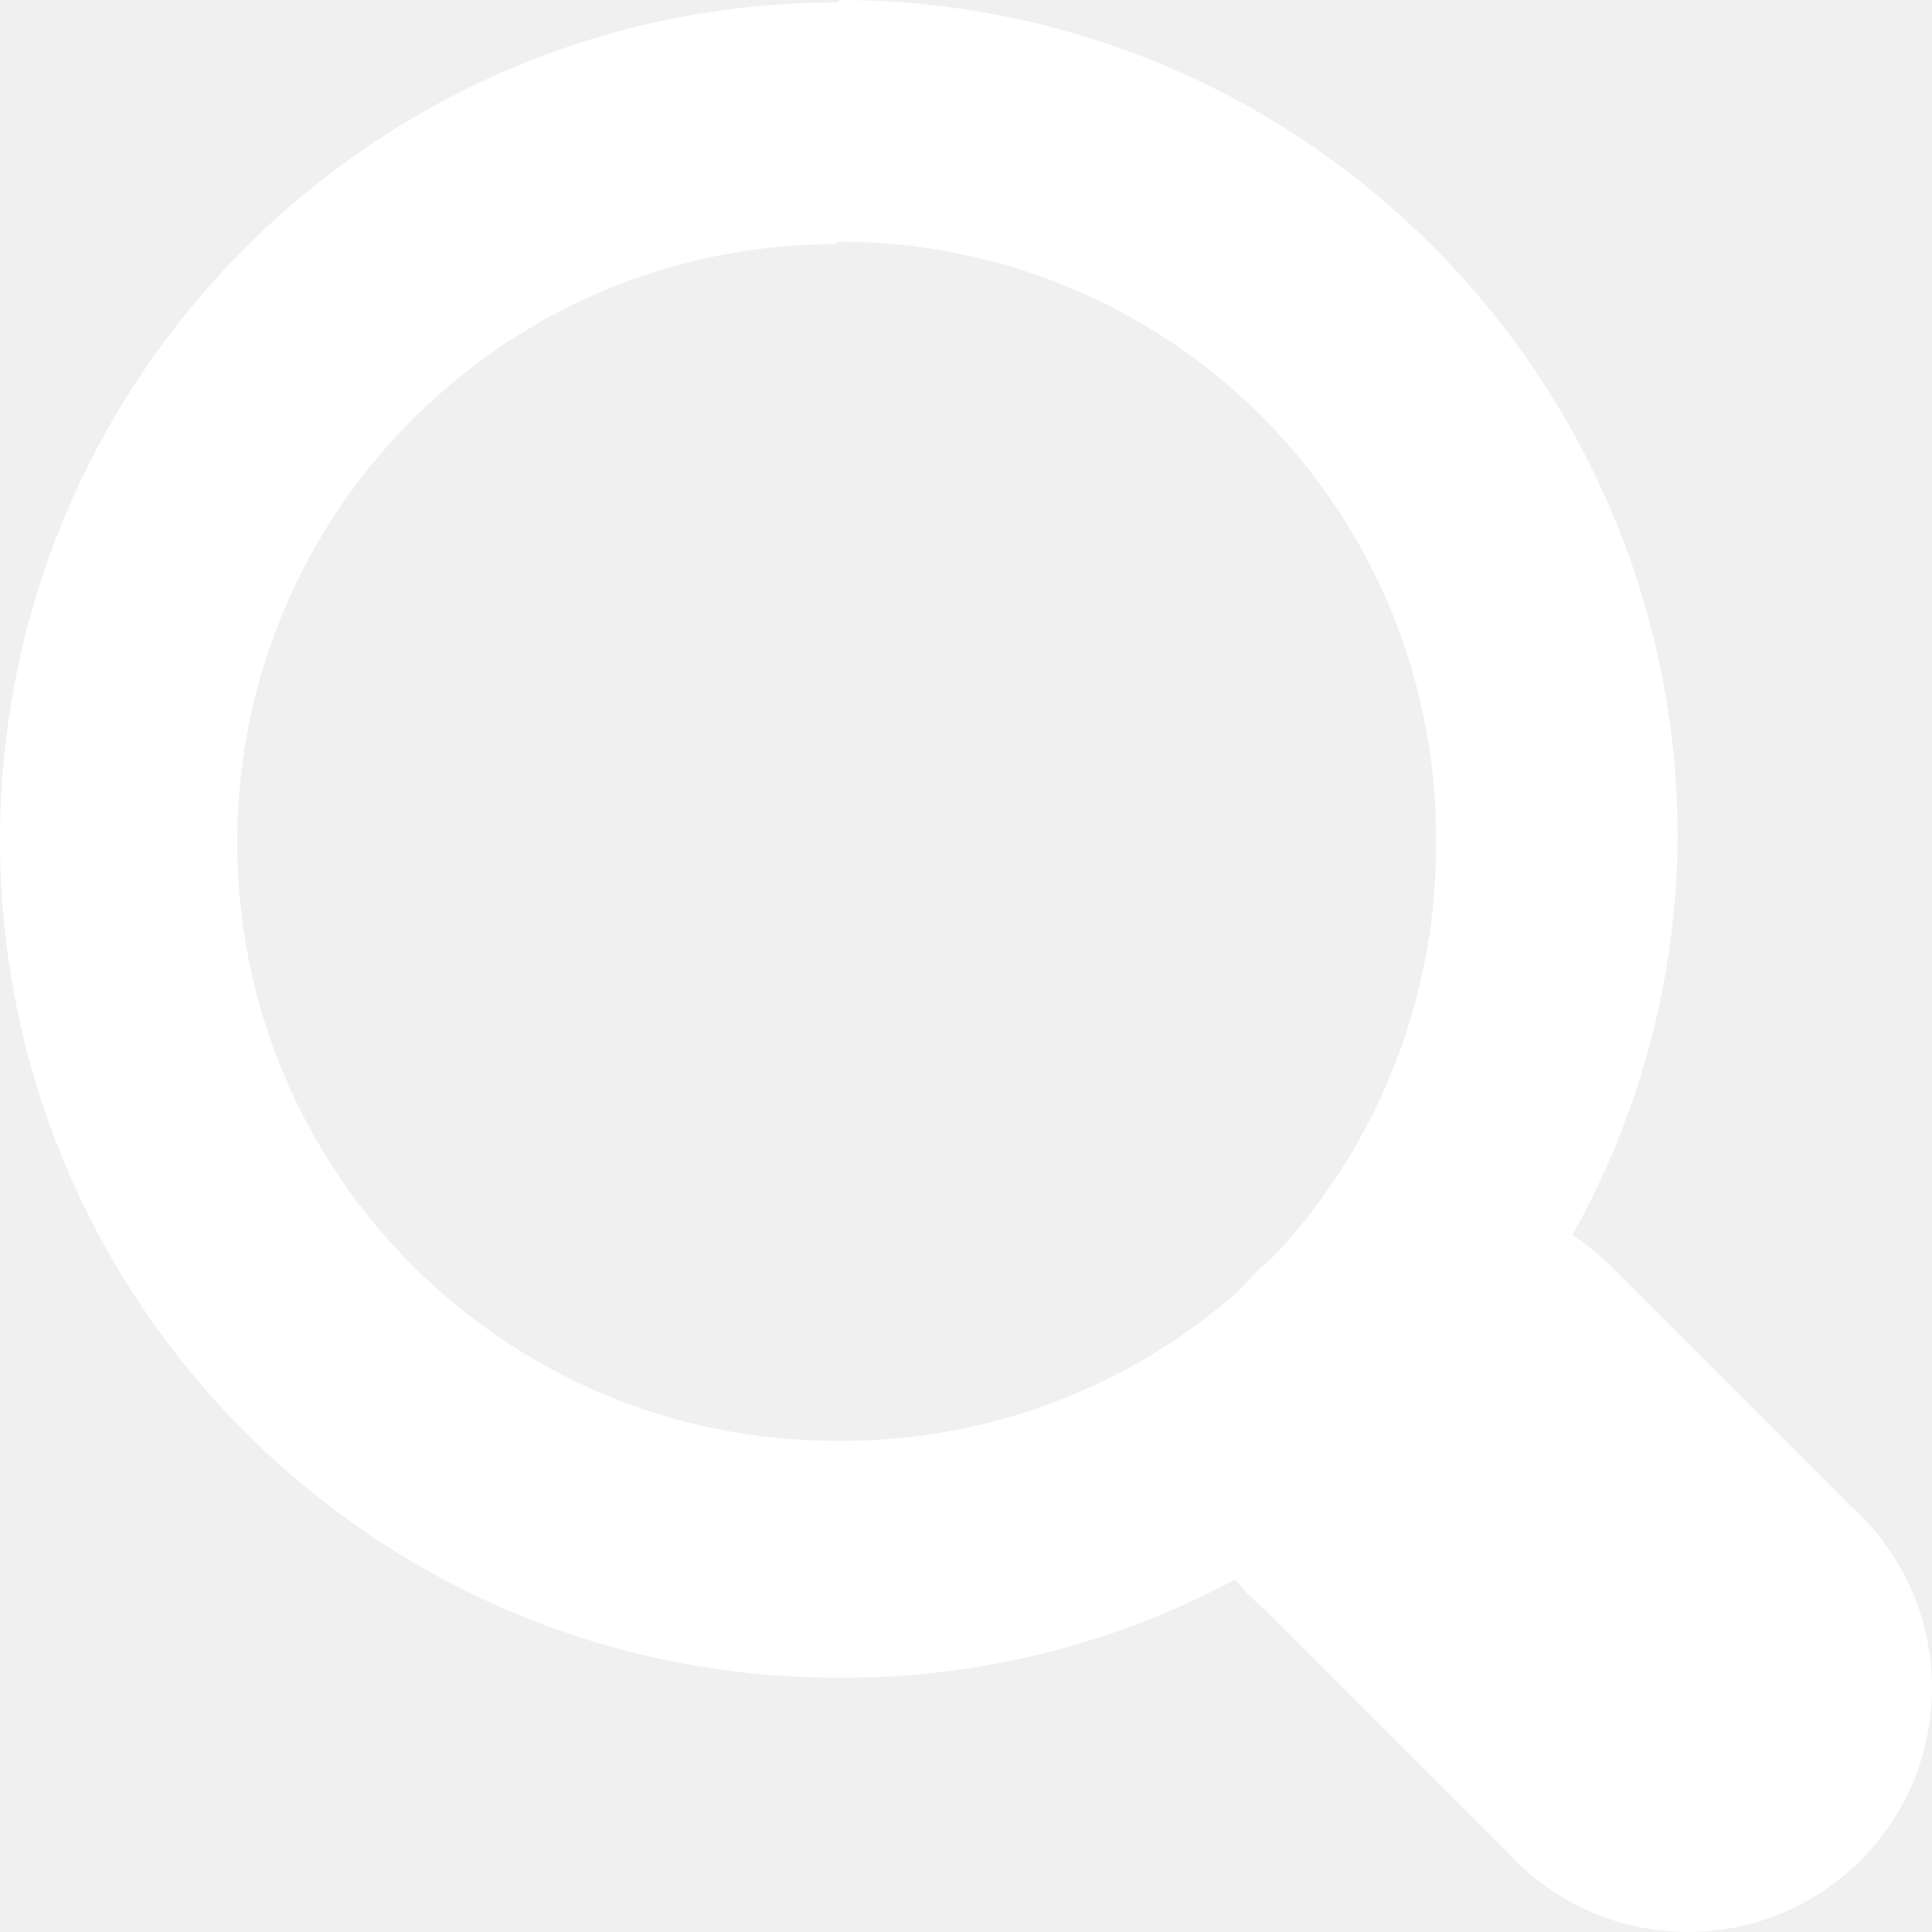
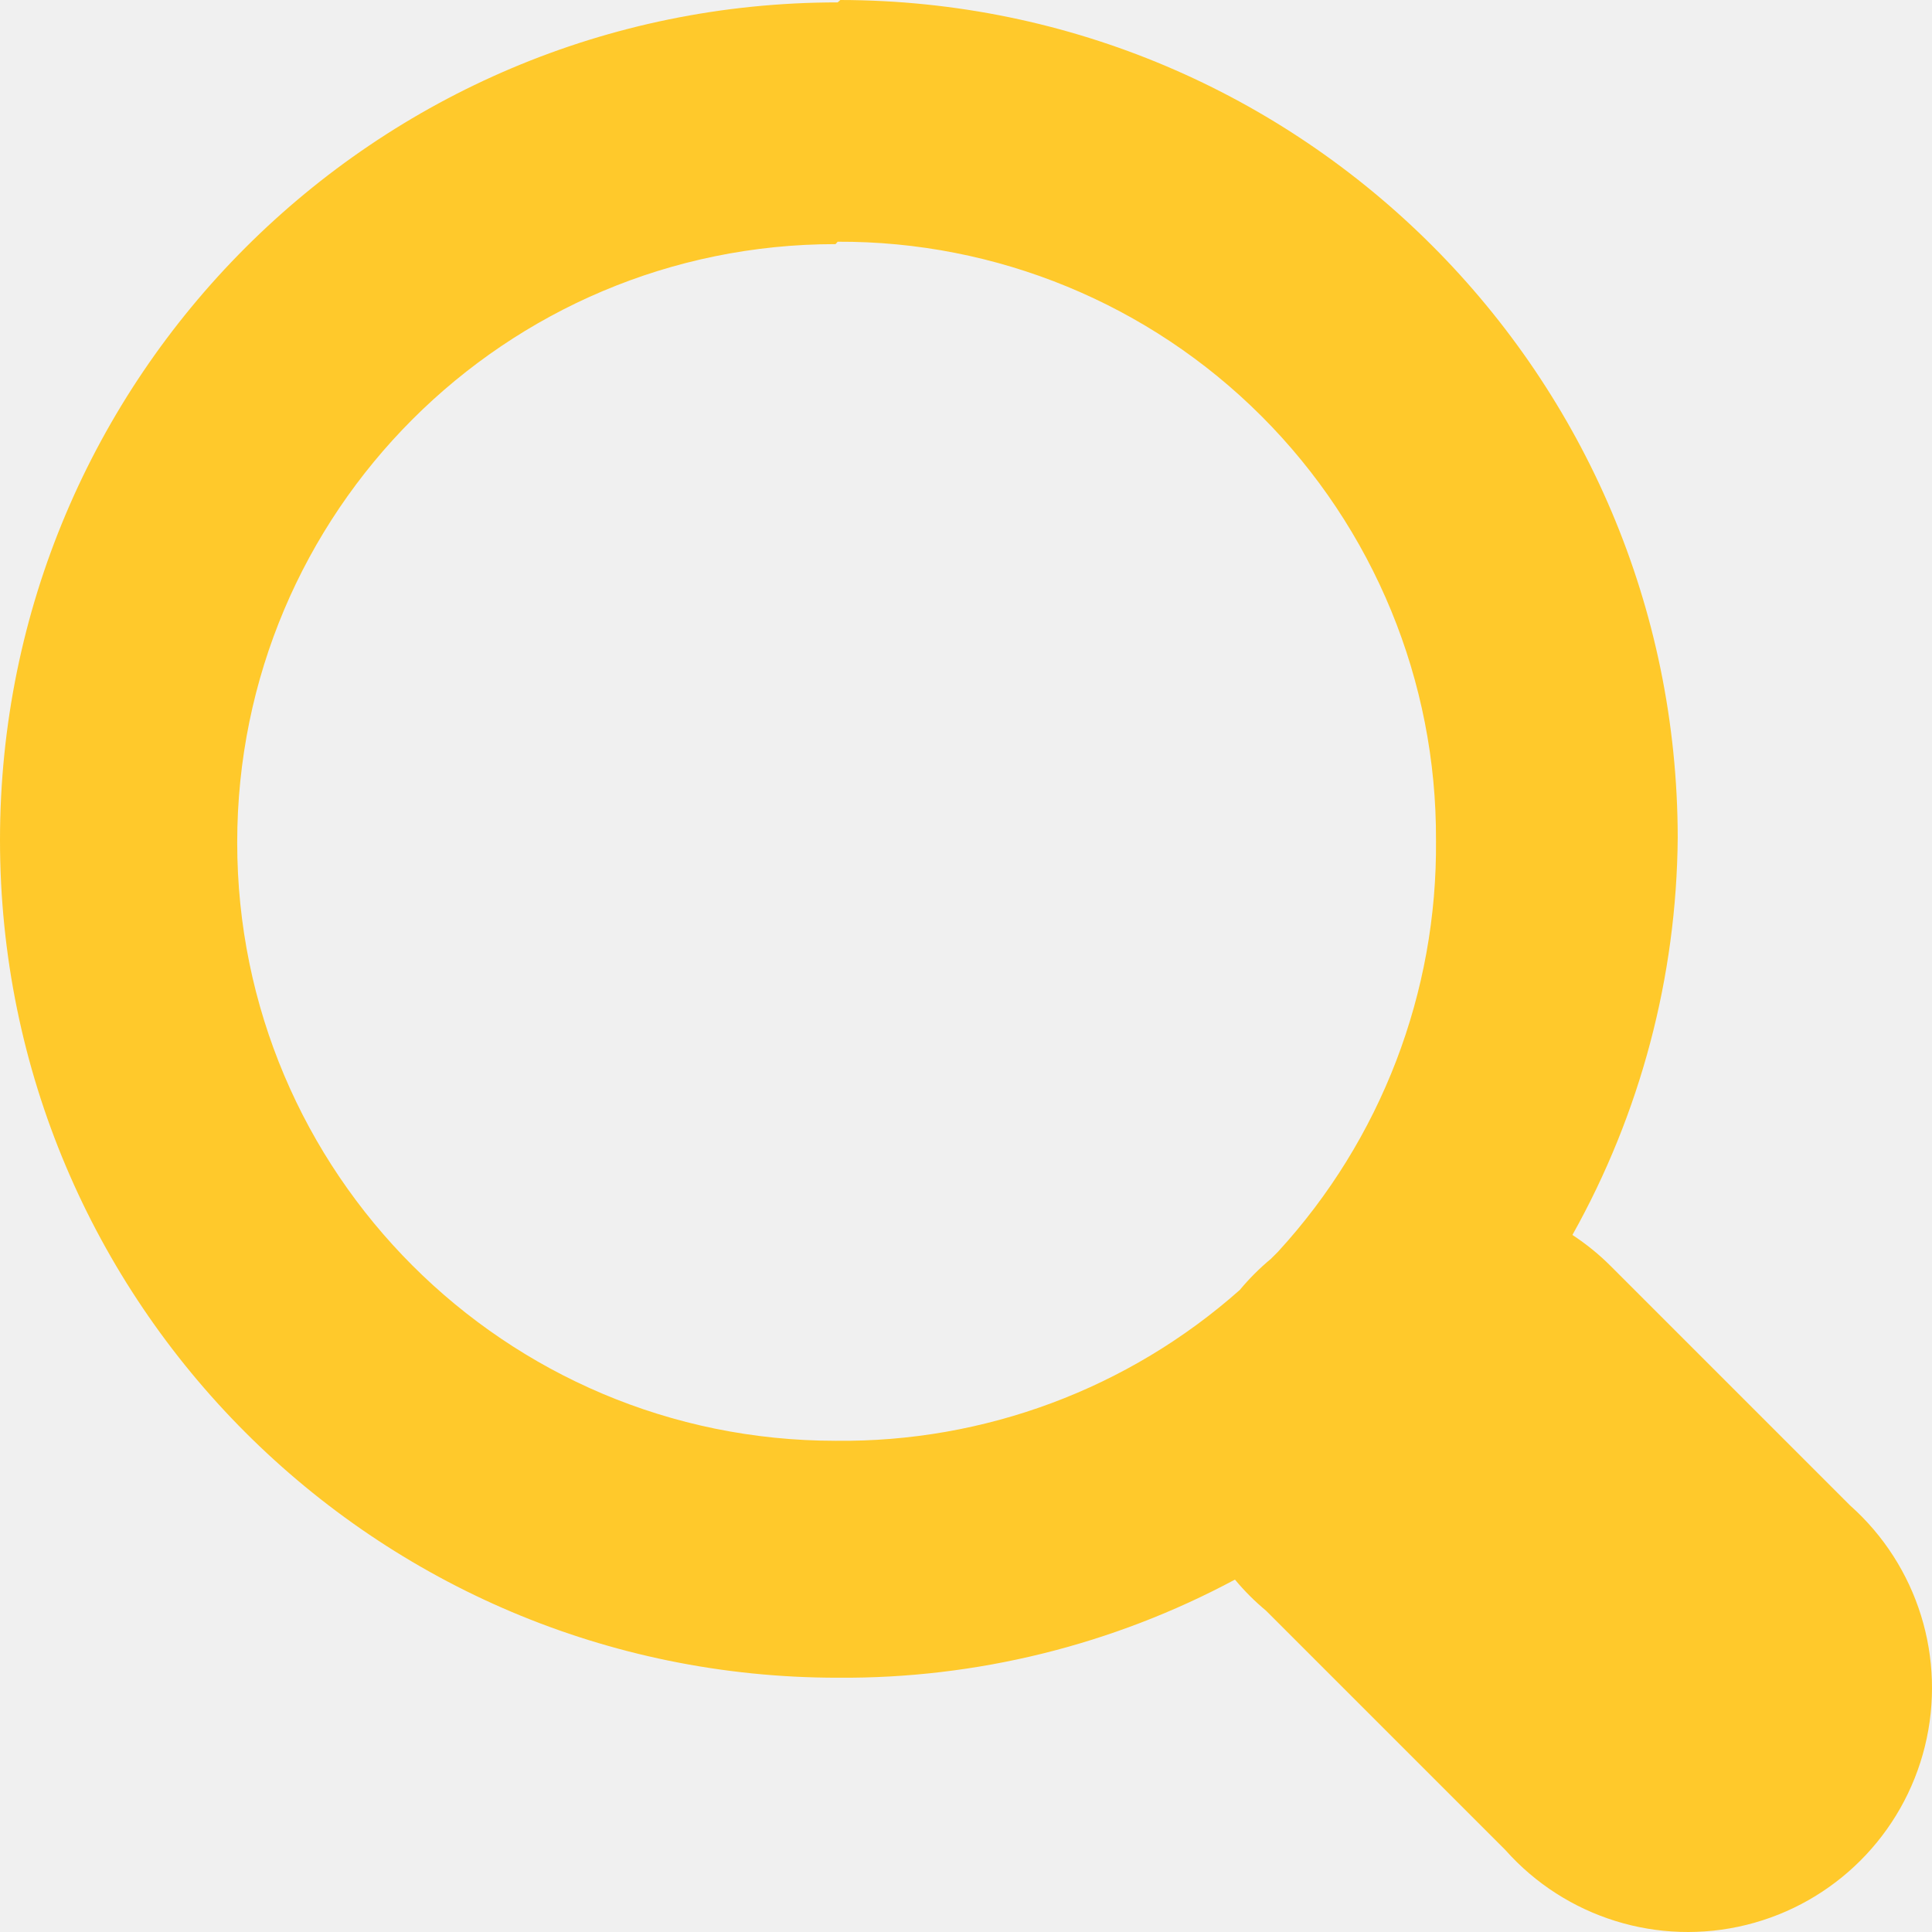
<svg xmlns="http://www.w3.org/2000/svg" width="36.326" height="36.326" viewBox="0 0 36.326 36.326">
-   <path id="lupa" d="M15.75,0a15.75,15.75,0,0,0,0,31.5,15.567,15.567,0,0,0,7.47-1.845,4.5,4.5,0,0,0,.585.585l4.5,4.5a4.59,4.59,0,1,0,6.48-6.48l-4.5-4.5a4.5,4.5,0,0,0-.72-.585,15.538,15.538,0,0,0,1.98-7.47A15.767,15.767,0,0,0,15.8-.045Zm0,4.5A11.2,11.2,0,0,1,27,15.75a11.284,11.284,0,0,1-2.97,7.74l-.135.135a4.5,4.5,0,0,0-.585.585,11.26,11.26,0,0,1-7.6,2.835,11.25,11.25,0,0,1,0-22.5Z" transform="translate(0 0.045)" fill="#fff" />
+   <path id="lupa" d="M15.75,0a15.75,15.75,0,0,0,0,31.5,15.567,15.567,0,0,0,7.47-1.845,4.5,4.5,0,0,0,.585.585l4.5,4.5a4.59,4.59,0,1,0,6.48-6.48l-4.5-4.5a4.5,4.5,0,0,0-.72-.585,15.538,15.538,0,0,0,1.98-7.47A15.767,15.767,0,0,0,15.8-.045Zm0,4.5A11.2,11.2,0,0,1,27,15.75a11.284,11.284,0,0,1-2.97,7.74l-.135.135a4.5,4.5,0,0,0-.585.585,11.26,11.26,0,0,1-7.6,2.835,11.25,11.25,0,0,1,0-22.5Z" transform="translate(0 0.045)" fill="#ffc92b" />
</svg>
